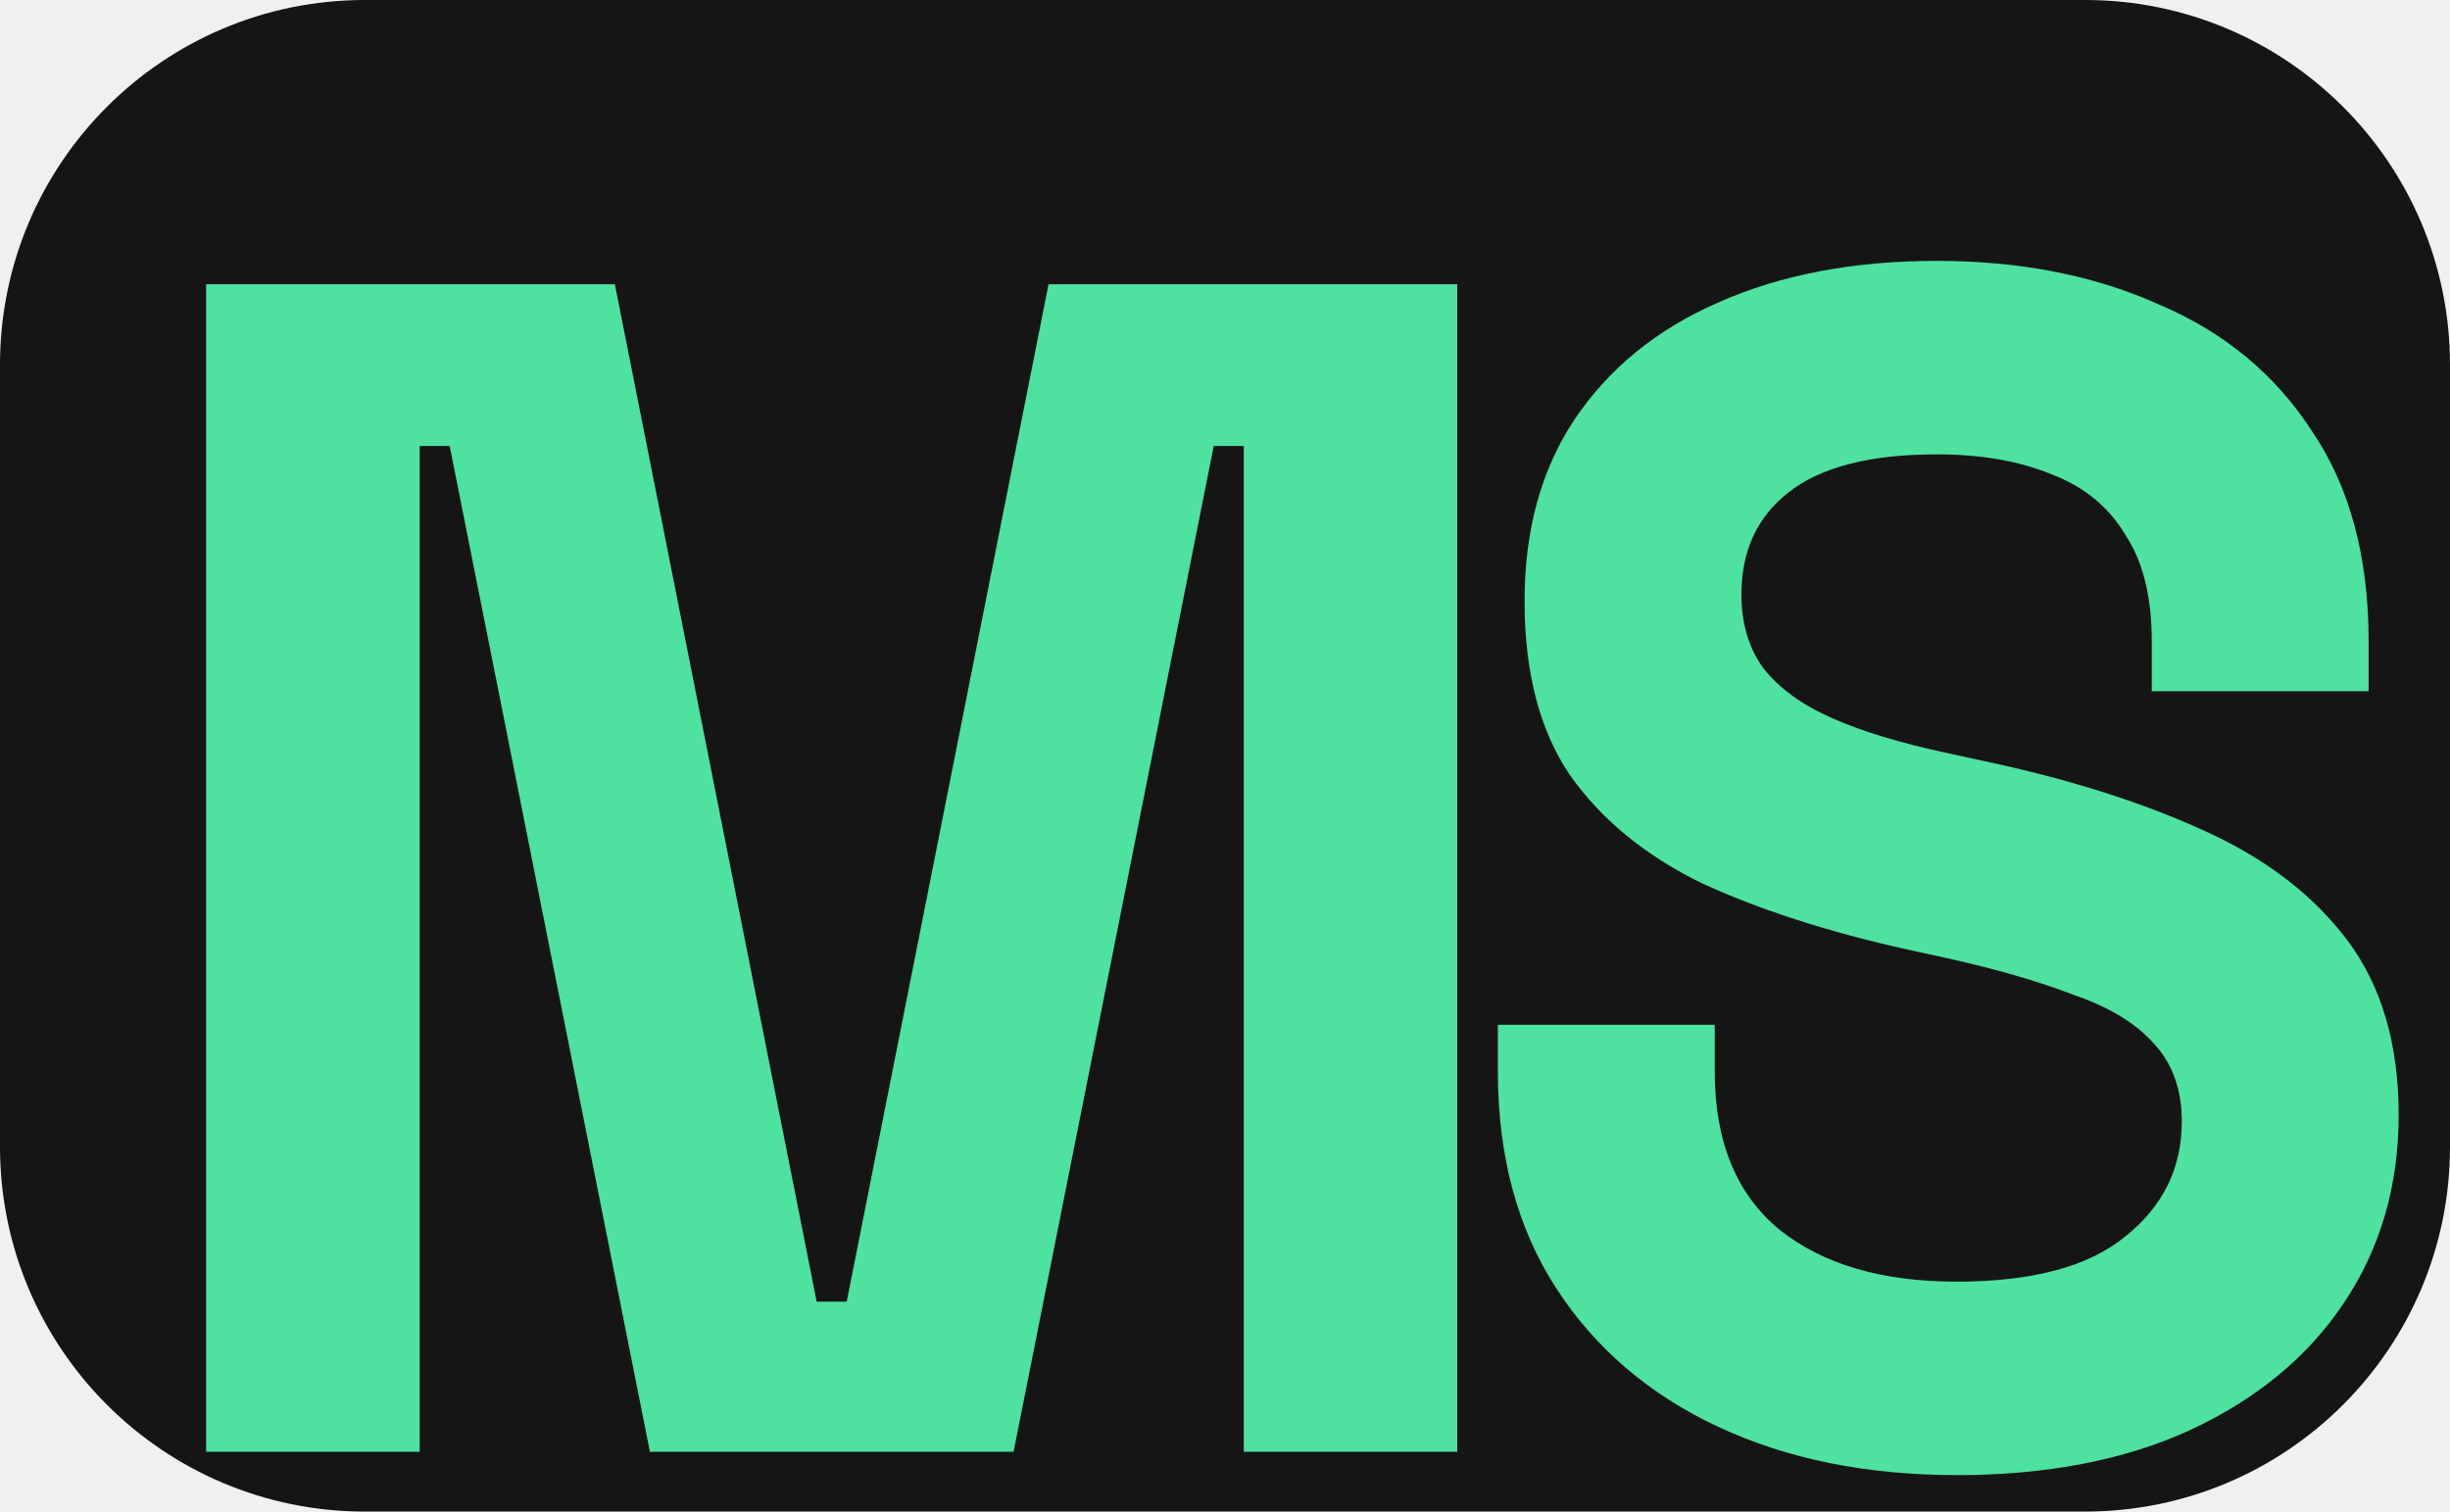
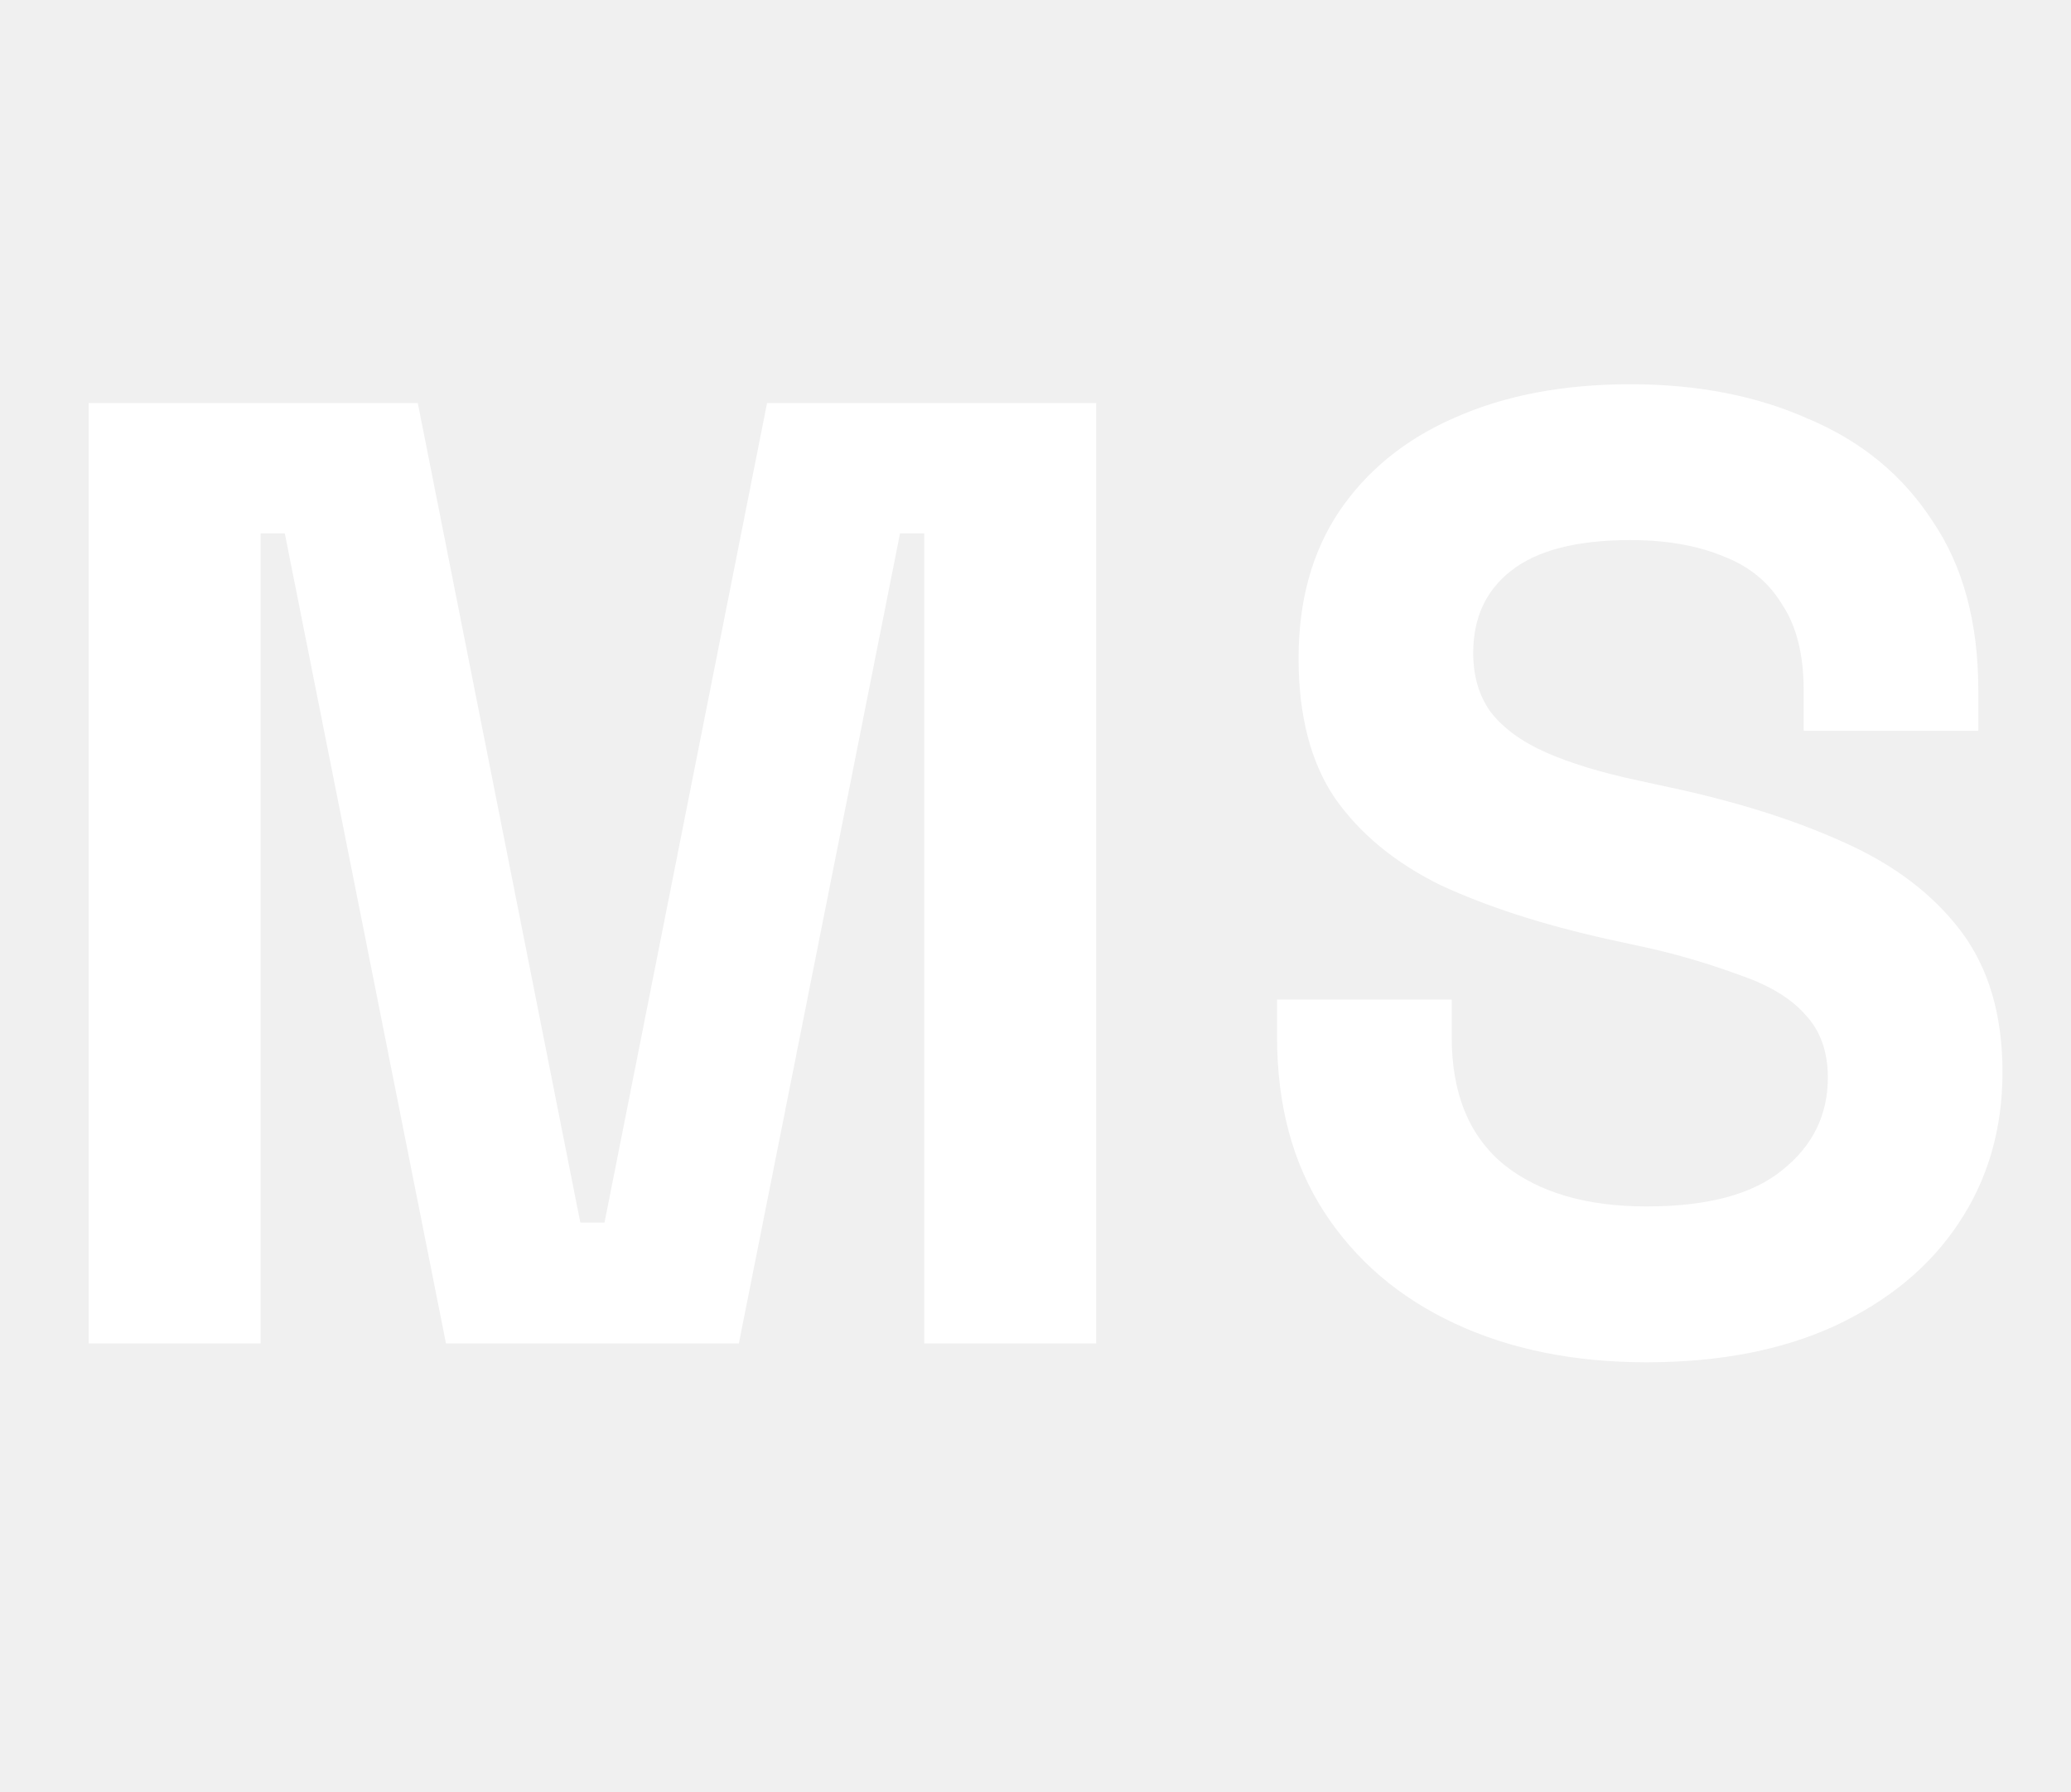
- <svg xmlns="http://www.w3.org/2000/svg" width="47" height="29" fill="none">
-   <rect width="47" height="29" rx="7" fill="#151515" />
-   <path d="M3.955 27.853v-22.4h7.84l3.872 19.52h.576l3.872-19.52h7.84v22.4H23.86V8.557h-.576l-3.84 19.296h-6.976L8.627 8.557h-.576v19.296H3.955ZM37.535 28.3c-1.728 0-3.253-.308-4.576-.927-1.323-.619-2.357-1.504-3.104-2.656-.747-1.152-1.12-2.539-1.12-4.16v-.896h4.16v.896c0 1.344.416 2.357 1.248 3.04.832.661 1.963.992 3.392.992 1.45 0 2.528-.288 3.232-.864.725-.576 1.088-1.312 1.088-2.208 0-.619-.181-1.12-.544-1.504-.341-.384-.853-.693-1.536-.928-.661-.256-1.472-.49-2.432-.704l-.736-.16c-1.536-.341-2.859-.768-3.968-1.28-1.088-.533-1.93-1.227-2.528-2.08-.576-.853-.864-1.963-.864-3.328 0-1.365.32-2.528.96-3.488.661-.981 1.579-1.728 2.752-2.24 1.195-.533 2.592-.8 4.192-.8s3.019.277 4.256.832c1.259.533 2.24 1.344 2.944 2.432.725 1.067 1.088 2.41 1.088 4.032v.96h-4.16v-.96c0-.853-.17-1.536-.512-2.048-.32-.533-.79-.917-1.408-1.152-.619-.256-1.355-.384-2.208-.384-1.28 0-2.23.245-2.848.736-.597.47-.896 1.12-.896 1.952 0 .555.139 1.024.416 1.408.299.384.736.704 1.312.96.576.256 1.312.48 2.208.672l.736.16c1.6.341 2.987.779 4.16 1.312 1.195.533 2.123 1.237 2.784 2.112.661.875.992 1.995.992 3.36 0 1.365-.352 2.57-1.056 3.616-.683 1.024-1.664 1.835-2.944 2.432-1.259.576-2.752.864-4.48.864Z" fill="#4EE1A0" />
+ <svg xmlns="http://www.w3.org/2000/svg" width="37" height="32" fill="none">
+   <path d="M1.584 24V7.2h5.88l2.904 14.64h.432L13.704 7.2h5.88V24h-3.072V9.528h-.432L13.2 24H7.968L5.088 9.528h-.432V24H1.584ZM29.416 24.336c-1.296 0-2.44-.232-3.432-.696-.992-.464-1.768-1.128-2.328-1.992-.56-.864-.84-1.904-.84-3.12v-.672h3.12v.672c0 1.008.312 1.768.936 2.28.624.496 1.472.744 2.544.744 1.088 0 1.896-.216 2.424-.648.544-.432.816-.984.816-1.656 0-.464-.136-.84-.408-1.128-.256-.288-.64-.52-1.152-.696a12.853 12.853 0 0 0-1.824-.528l-.552-.12c-1.152-.256-2.144-.576-2.976-.96-.816-.4-1.448-.92-1.896-1.56-.432-.64-.648-1.472-.648-2.496s.24-1.896.72-2.616c.496-.736 1.184-1.296 2.064-1.68.896-.4 1.944-.6 3.144-.6 1.2 0 2.264.208 3.192.624.944.4 1.68 1.008 2.208 1.824.544.8.816 1.808.816 3.024v.72h-3.12v-.72c0-.64-.128-1.152-.384-1.536-.24-.4-.592-.688-1.056-.864-.464-.192-1.016-.288-1.656-.288-.96 0-1.672.184-2.136.552-.448.352-.672.84-.672 1.464 0 .416.104.768.312 1.056.224.288.552.528.984.72.432.192.984.36 1.656.504l.552.12c1.2.256 2.24.584 3.12.984.896.4 1.592.928 2.088 1.584s.744 1.496.744 2.52-.264 1.928-.792 2.712c-.512.768-1.248 1.376-2.208 1.824-.944.432-2.064.648-3.36.648Z" fill="#fff" />
</svg>
